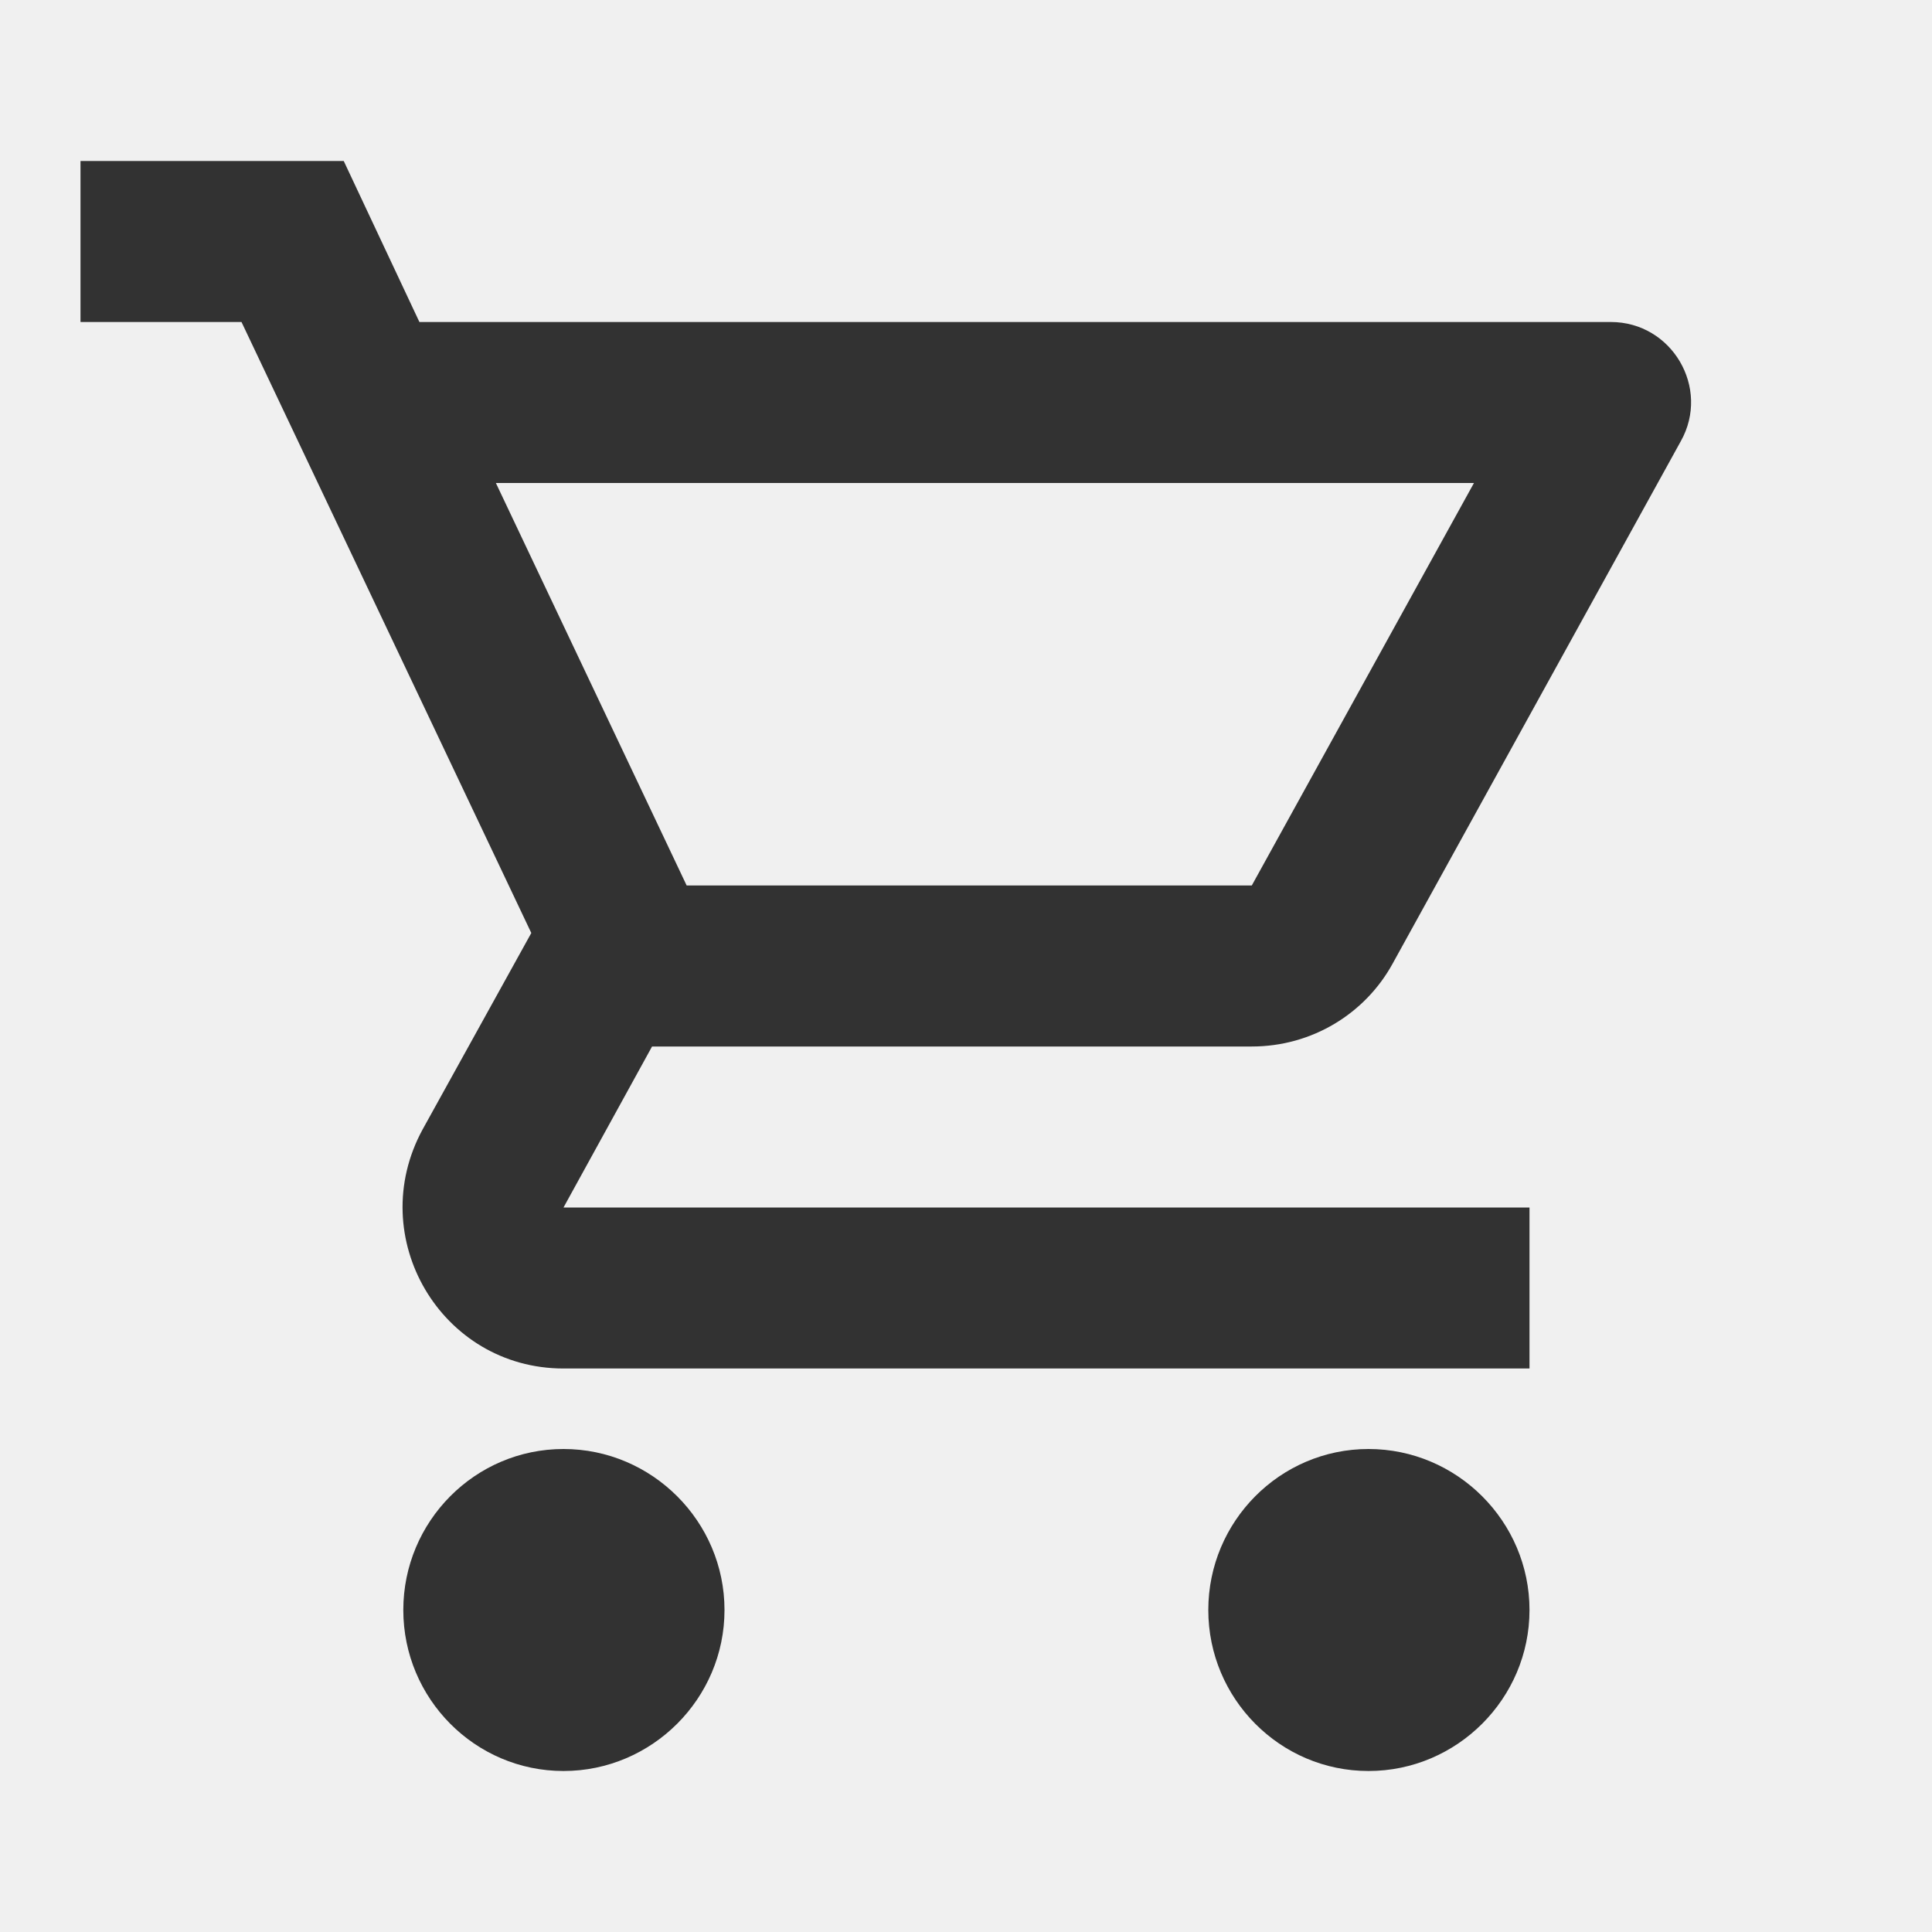
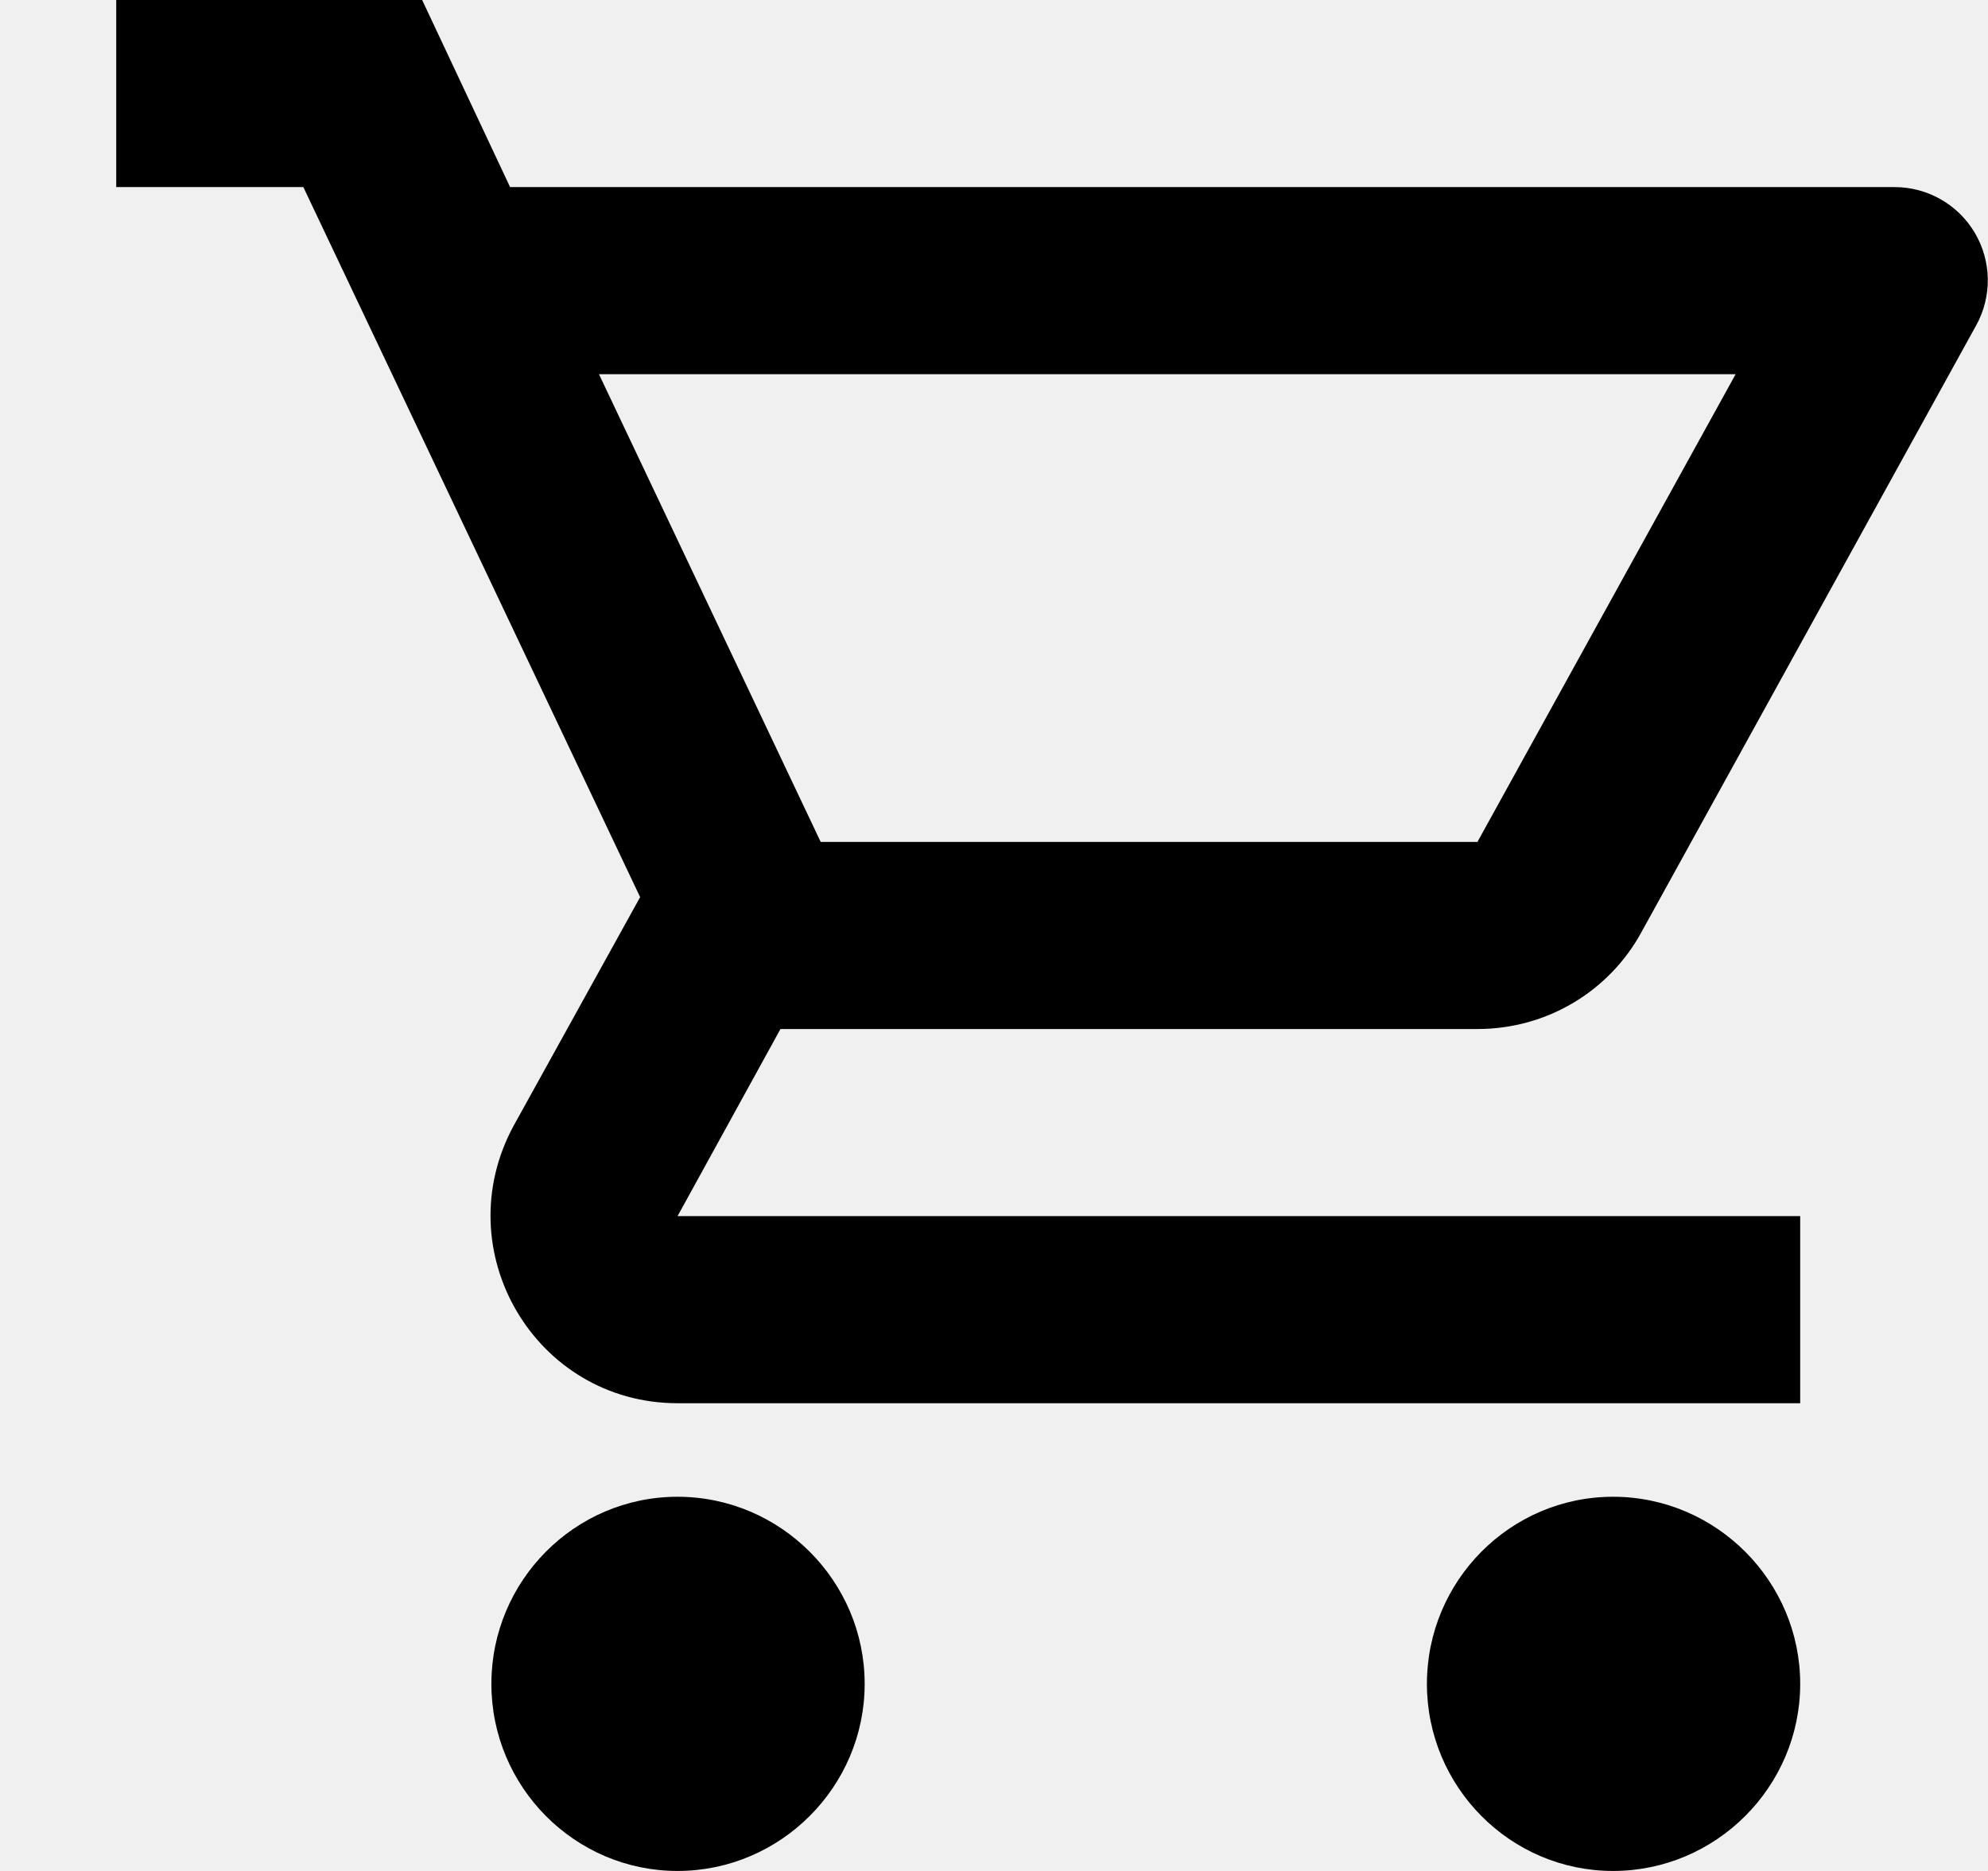
- <svg xmlns="http://www.w3.org/2000/svg" width="24" height="24" viewBox="0 0 24 24" fill="none">
-   <g clip-path="url(#clip0_577_7850)">
-     <path d="M15.55 13C16.3 13 16.96 12.59 17.3 11.97L20.88 5.48C21.25 4.82 20.77 4 20.01 4H5.21L4.27 2H1V4H3L6.6 11.59L5.25 14.03C4.52 15.37 5.48 17 7 17H19V15H7L8.1 13H15.55ZM6.16 6H18.31L15.55 11H8.53L6.16 6ZM7 18C5.9 18 5.01 18.9 5.01 20C5.01 21.1 5.9 22 7 22C8.1 22 9 21.1 9 20C9 18.9 8.1 18 7 18ZM17 18C15.9 18 15.01 18.9 15.01 20C15.01 21.1 15.9 22 17 22C18.1 22 19 21.1 19 20C19 18.9 18.1 18 17 18Z" fill="#323232" />
-   </g>
-   <defs>
-     <clipPath id="clip0_577_7850">
-       <rect width="24" height="24" fill="white" />
-     </clipPath>
-   </defs>
+ <svg xmlns="http://www.w3.org/2000/svg" fill="none" viewBox="0 0 17 16">
+   <path d="M12.634 8.8c.6 0 1.128-.328 1.4-.824l2.864-5.192a.797.797 0 0 0-.696-1.184H4.362L3.61 0H.994v1.6h1.6l2.88 6.072-1.08 1.952C3.81 10.696 4.578 12 5.794 12h9.6v-1.6h-9.6l.88-1.6h5.96ZM5.122 3.2h9.72l-2.208 4H7.018l-1.896-4Zm.672 9.6c-.88 0-1.592.72-1.592 1.6 0 .88.712 1.6 1.592 1.6.88 0 1.6-.72 1.6-1.6 0-.88-.72-1.6-1.6-1.6Zm8 0c-.88 0-1.592.72-1.592 1.6 0 .88.712 1.6 1.592 1.6.88 0 1.6-.72 1.6-1.6 0-.88-.72-1.6-1.6-1.6Z" fill="currentColor" />
</svg>
